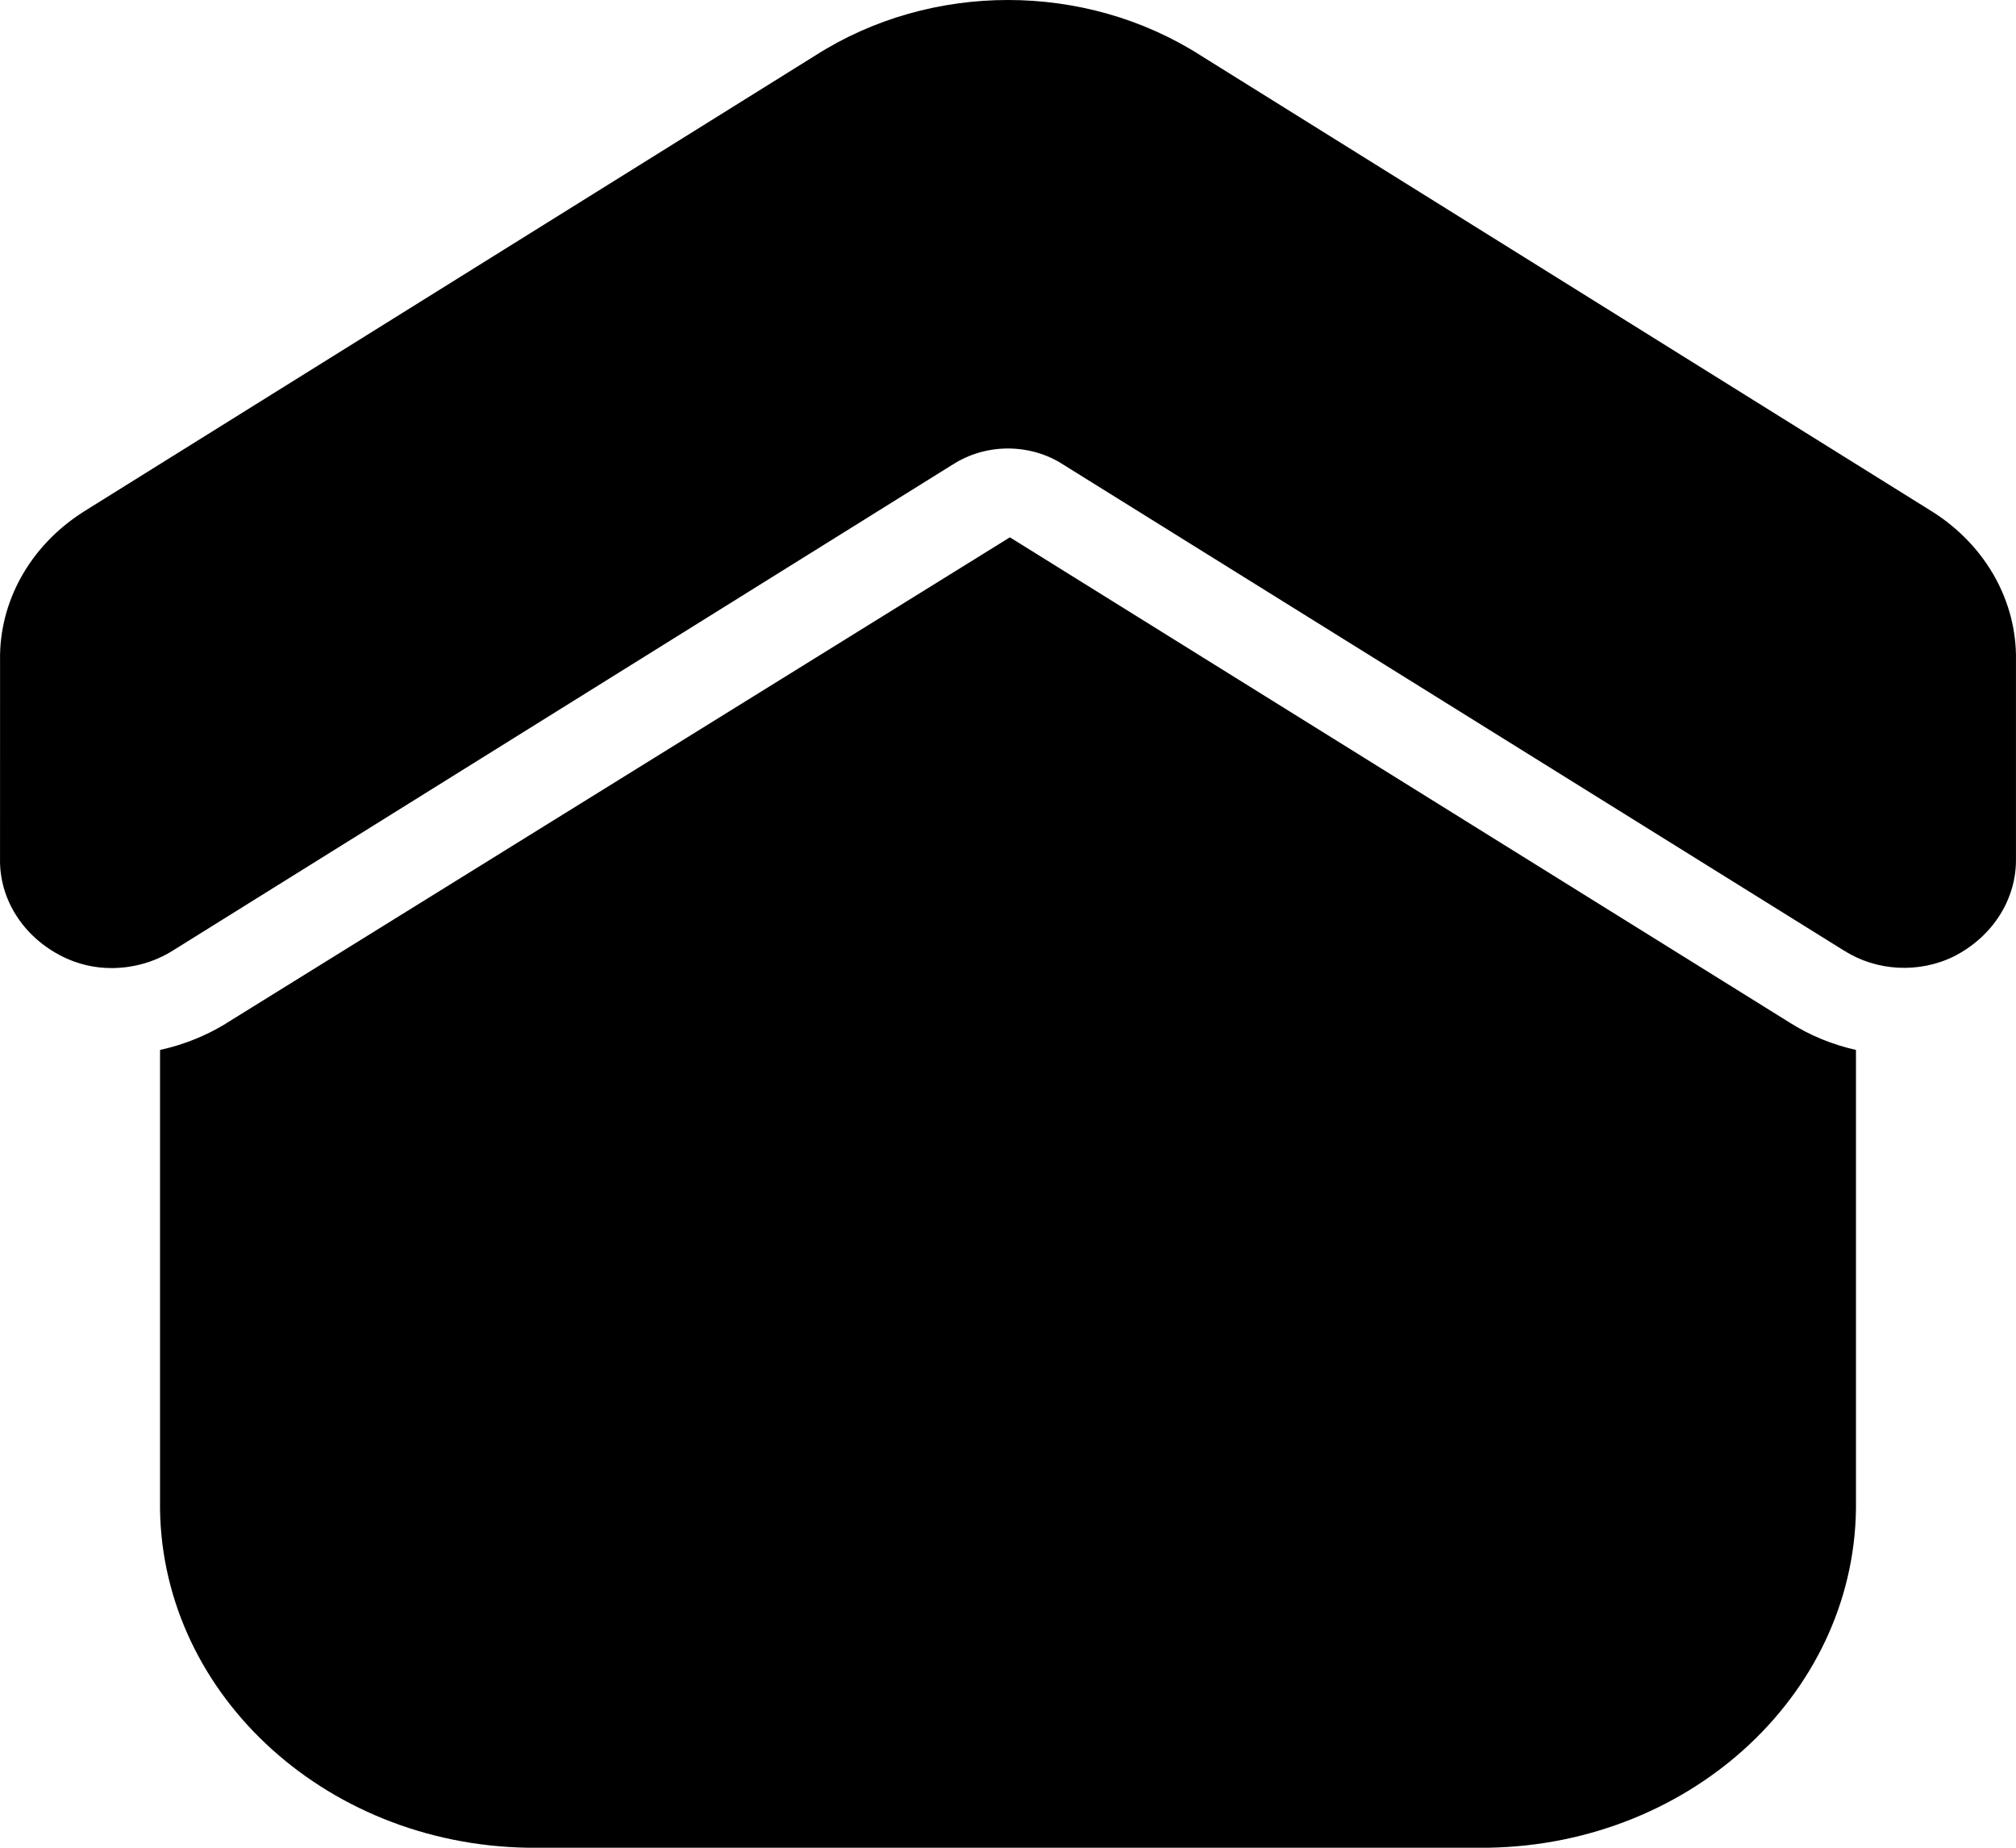
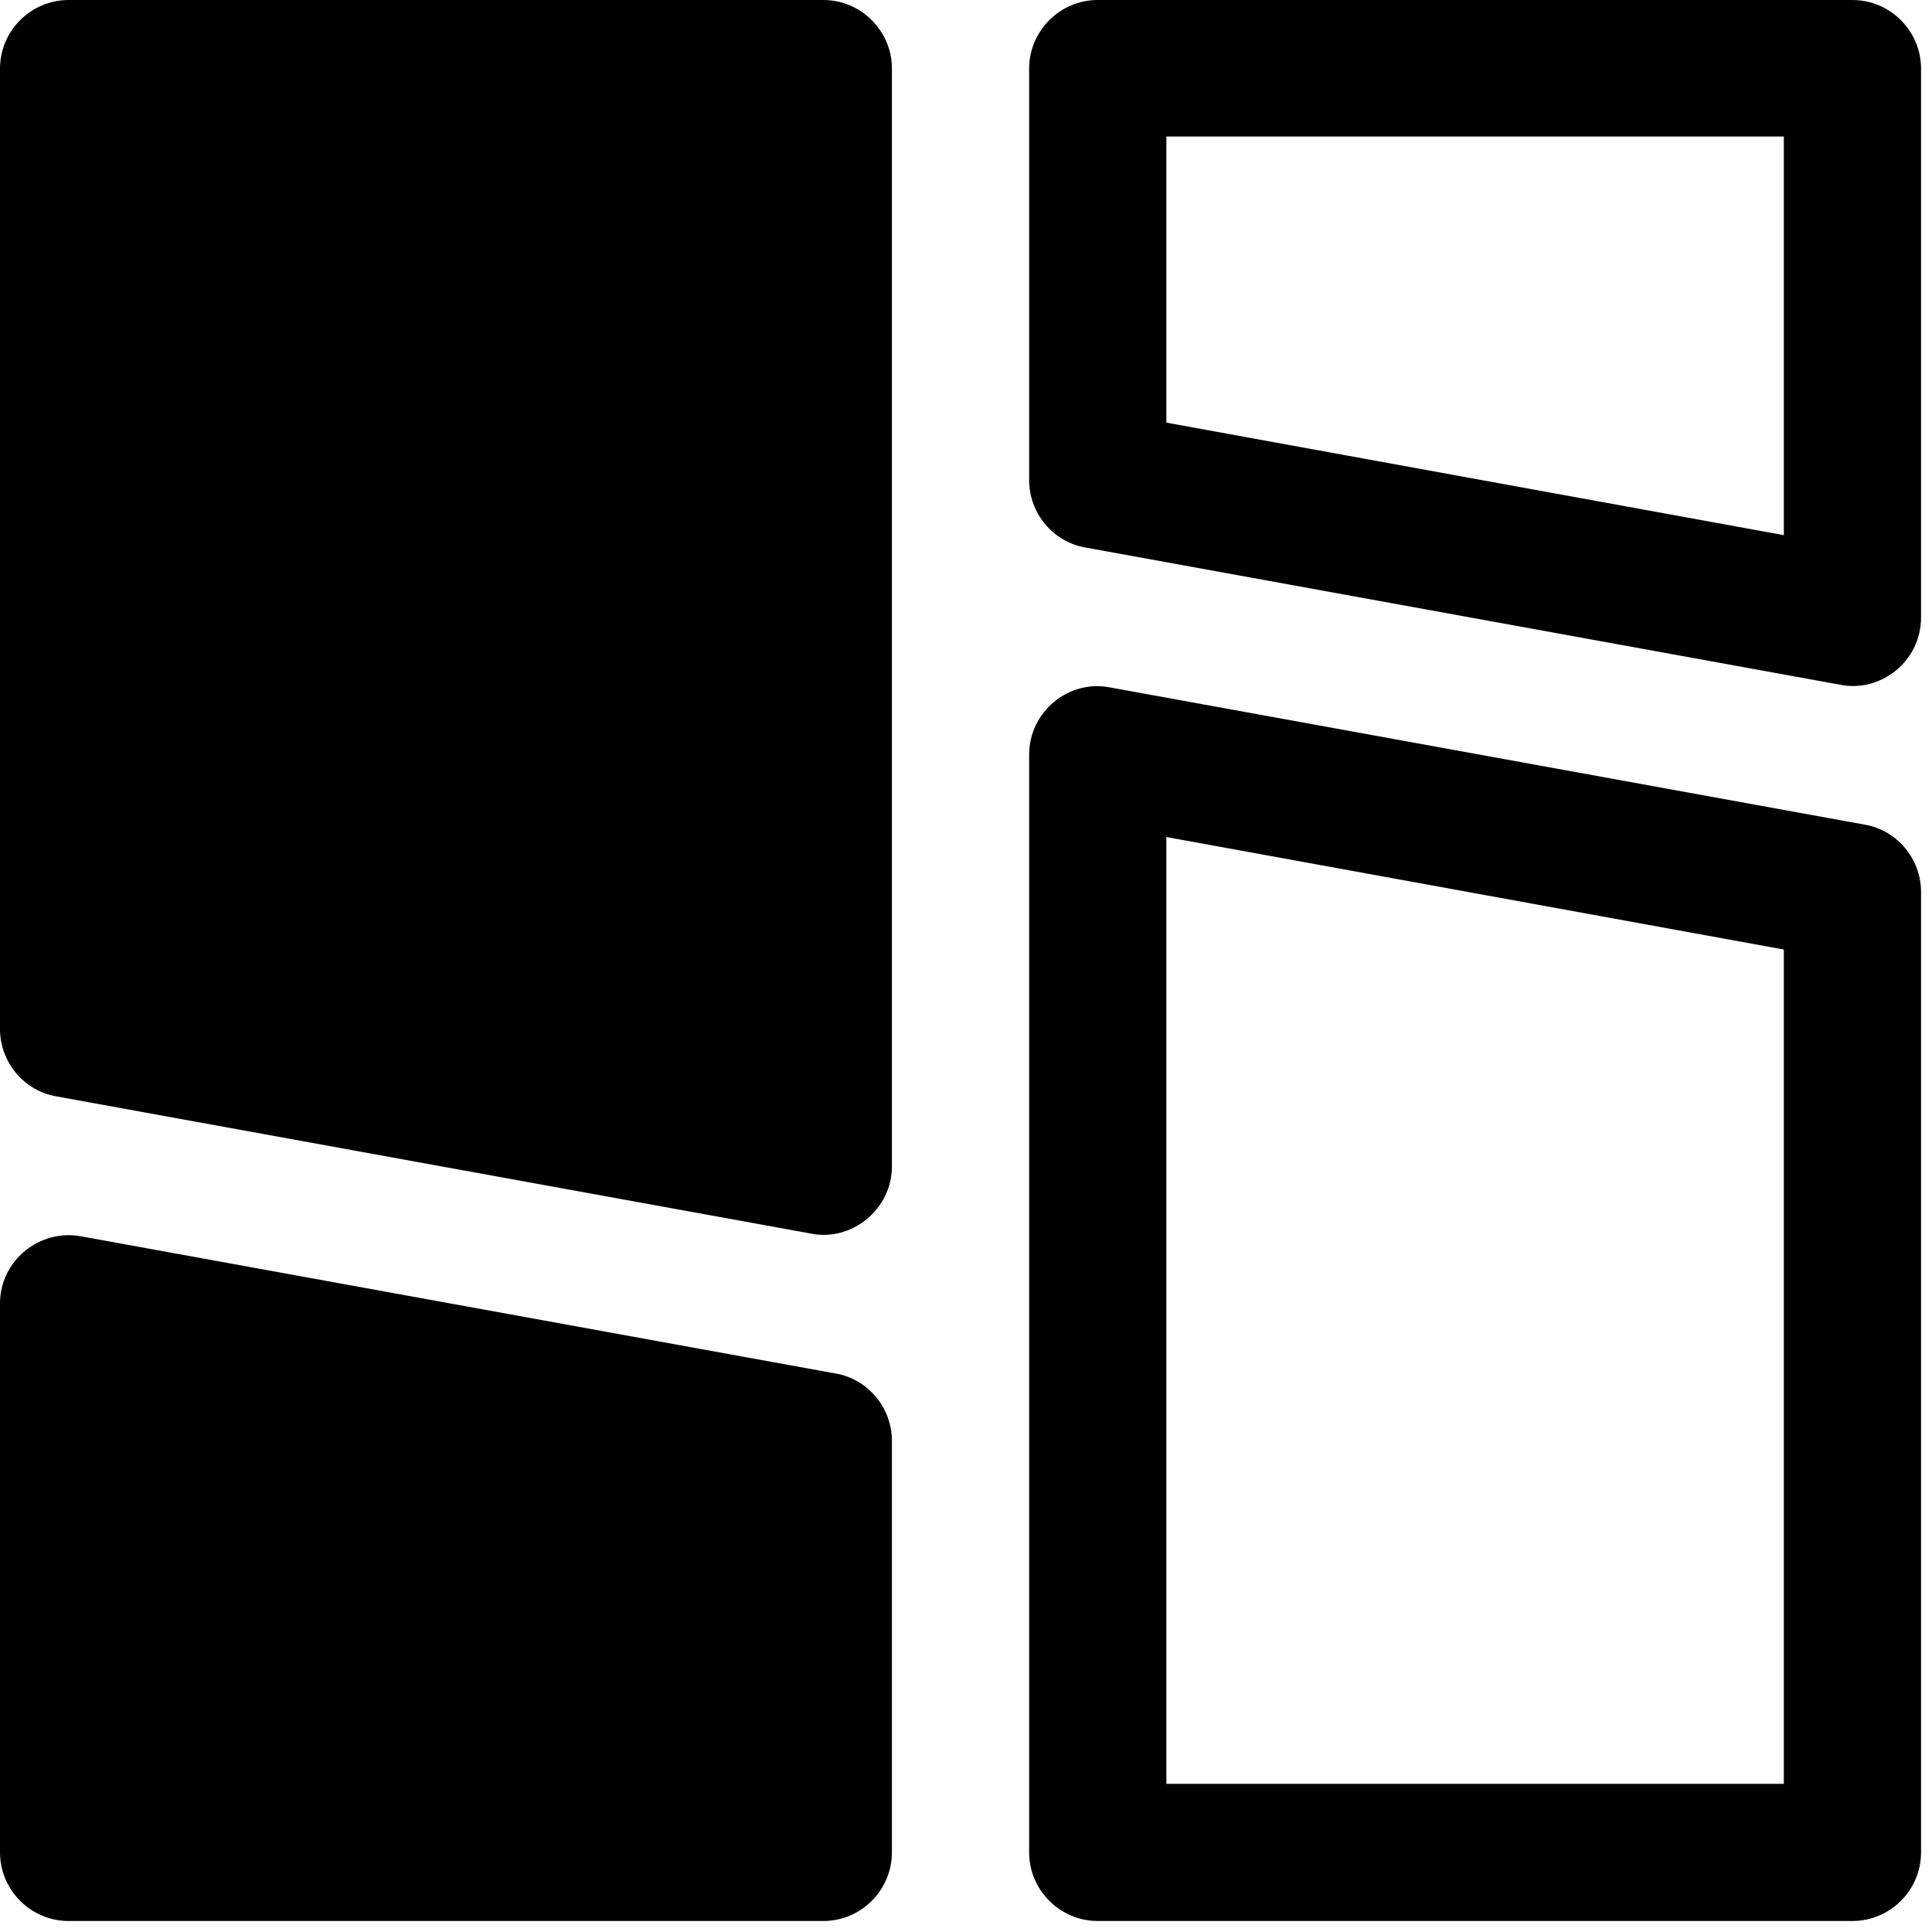
- <svg xmlns="http://www.w3.org/2000/svg" width="60" height="55" viewBox="0 0 60 55" fill="none">
-   <path d="M30.056 15.994L6.723 30.466V30.469C6.124 30.834 5.462 31.1 4.763 31.253V44.644C4.677 50.274 9.577 54.905 15.715 55H44.285C50.424 54.904 55.323 50.274 55.237 44.644V31.253C54.527 31.093 53.857 30.817 53.258 30.435L30.056 15.994Z" fill="black" />
-   <path d="M0.001 25.553C-0.025 26.763 0.689 27.885 1.85 28.468C2.303 28.697 2.813 28.819 3.334 28.816C3.974 28.812 4.595 28.635 5.123 28.308L28.341 13.836H28.344C29.334 13.188 30.666 13.188 31.655 13.836L54.873 28.291H54.877C55.844 28.912 57.112 28.98 58.15 28.469C59.307 27.882 60.018 26.76 59.999 25.553V19.668C60.033 17.912 59.11 16.258 57.544 15.252L35.737 1.653L35.733 1.65C32.288 -0.55 27.712 -0.55 24.268 1.65L2.461 15.248L2.457 15.252C0.891 16.258 -0.032 17.912 0.002 19.668L0.001 25.553Z" fill="black" />
+ <svg xmlns="http://www.w3.org/2000/svg" width="88" height="88" viewBox="0 0 88 88" fill="none">
+   <path d="M37.501 0H3.125C1.407 0 0 1.406 0 3.125V46.875C0 48.375 1.094 49.688 2.563 49.938L36.938 56.188C38.782 56.562 40.626 55.094 40.626 53.125V3.125C40.626 1.406 39.219 0 37.501 0Z" fill="black" />
+   <path d="M38.062 62.562L3.688 56.312C1.812 55.968 0 57.406 0 59.374V84.374C0 86.093 1.406 87.499 3.125 87.499H37.5C39.219 87.499 40.625 86.093 40.625 84.374V65.624C40.625 64.124 39.531 62.812 38.062 62.562Z" fill="black" />
+   <path d="M84.376 0H50.001C48.282 0 46.876 1.406 46.876 3.125V21.875C46.876 23.375 47.969 24.688 49.438 24.938L83.813 31.188C85.657 31.562 87.501 30.125 87.501 28.125V3.125C87.501 1.406 86.094 0 84.376 0ZM81.251 24.375L53.126 19.25V6.219H81.251V24.375Z" fill="black" />
+   <path d="M84.939 37.562L50.563 31.312C48.688 30.937 46.876 32.406 46.876 34.374V84.374C46.876 86.093 48.282 87.499 50.001 87.499H84.376C86.095 87.499 87.501 86.093 87.501 84.374V40.624C87.501 39.124 86.407 37.812 84.939 37.562ZM81.251 81.25H53.126V38.125L81.251 43.25V81.281V81.25Z" fill="black" />
</svg>
